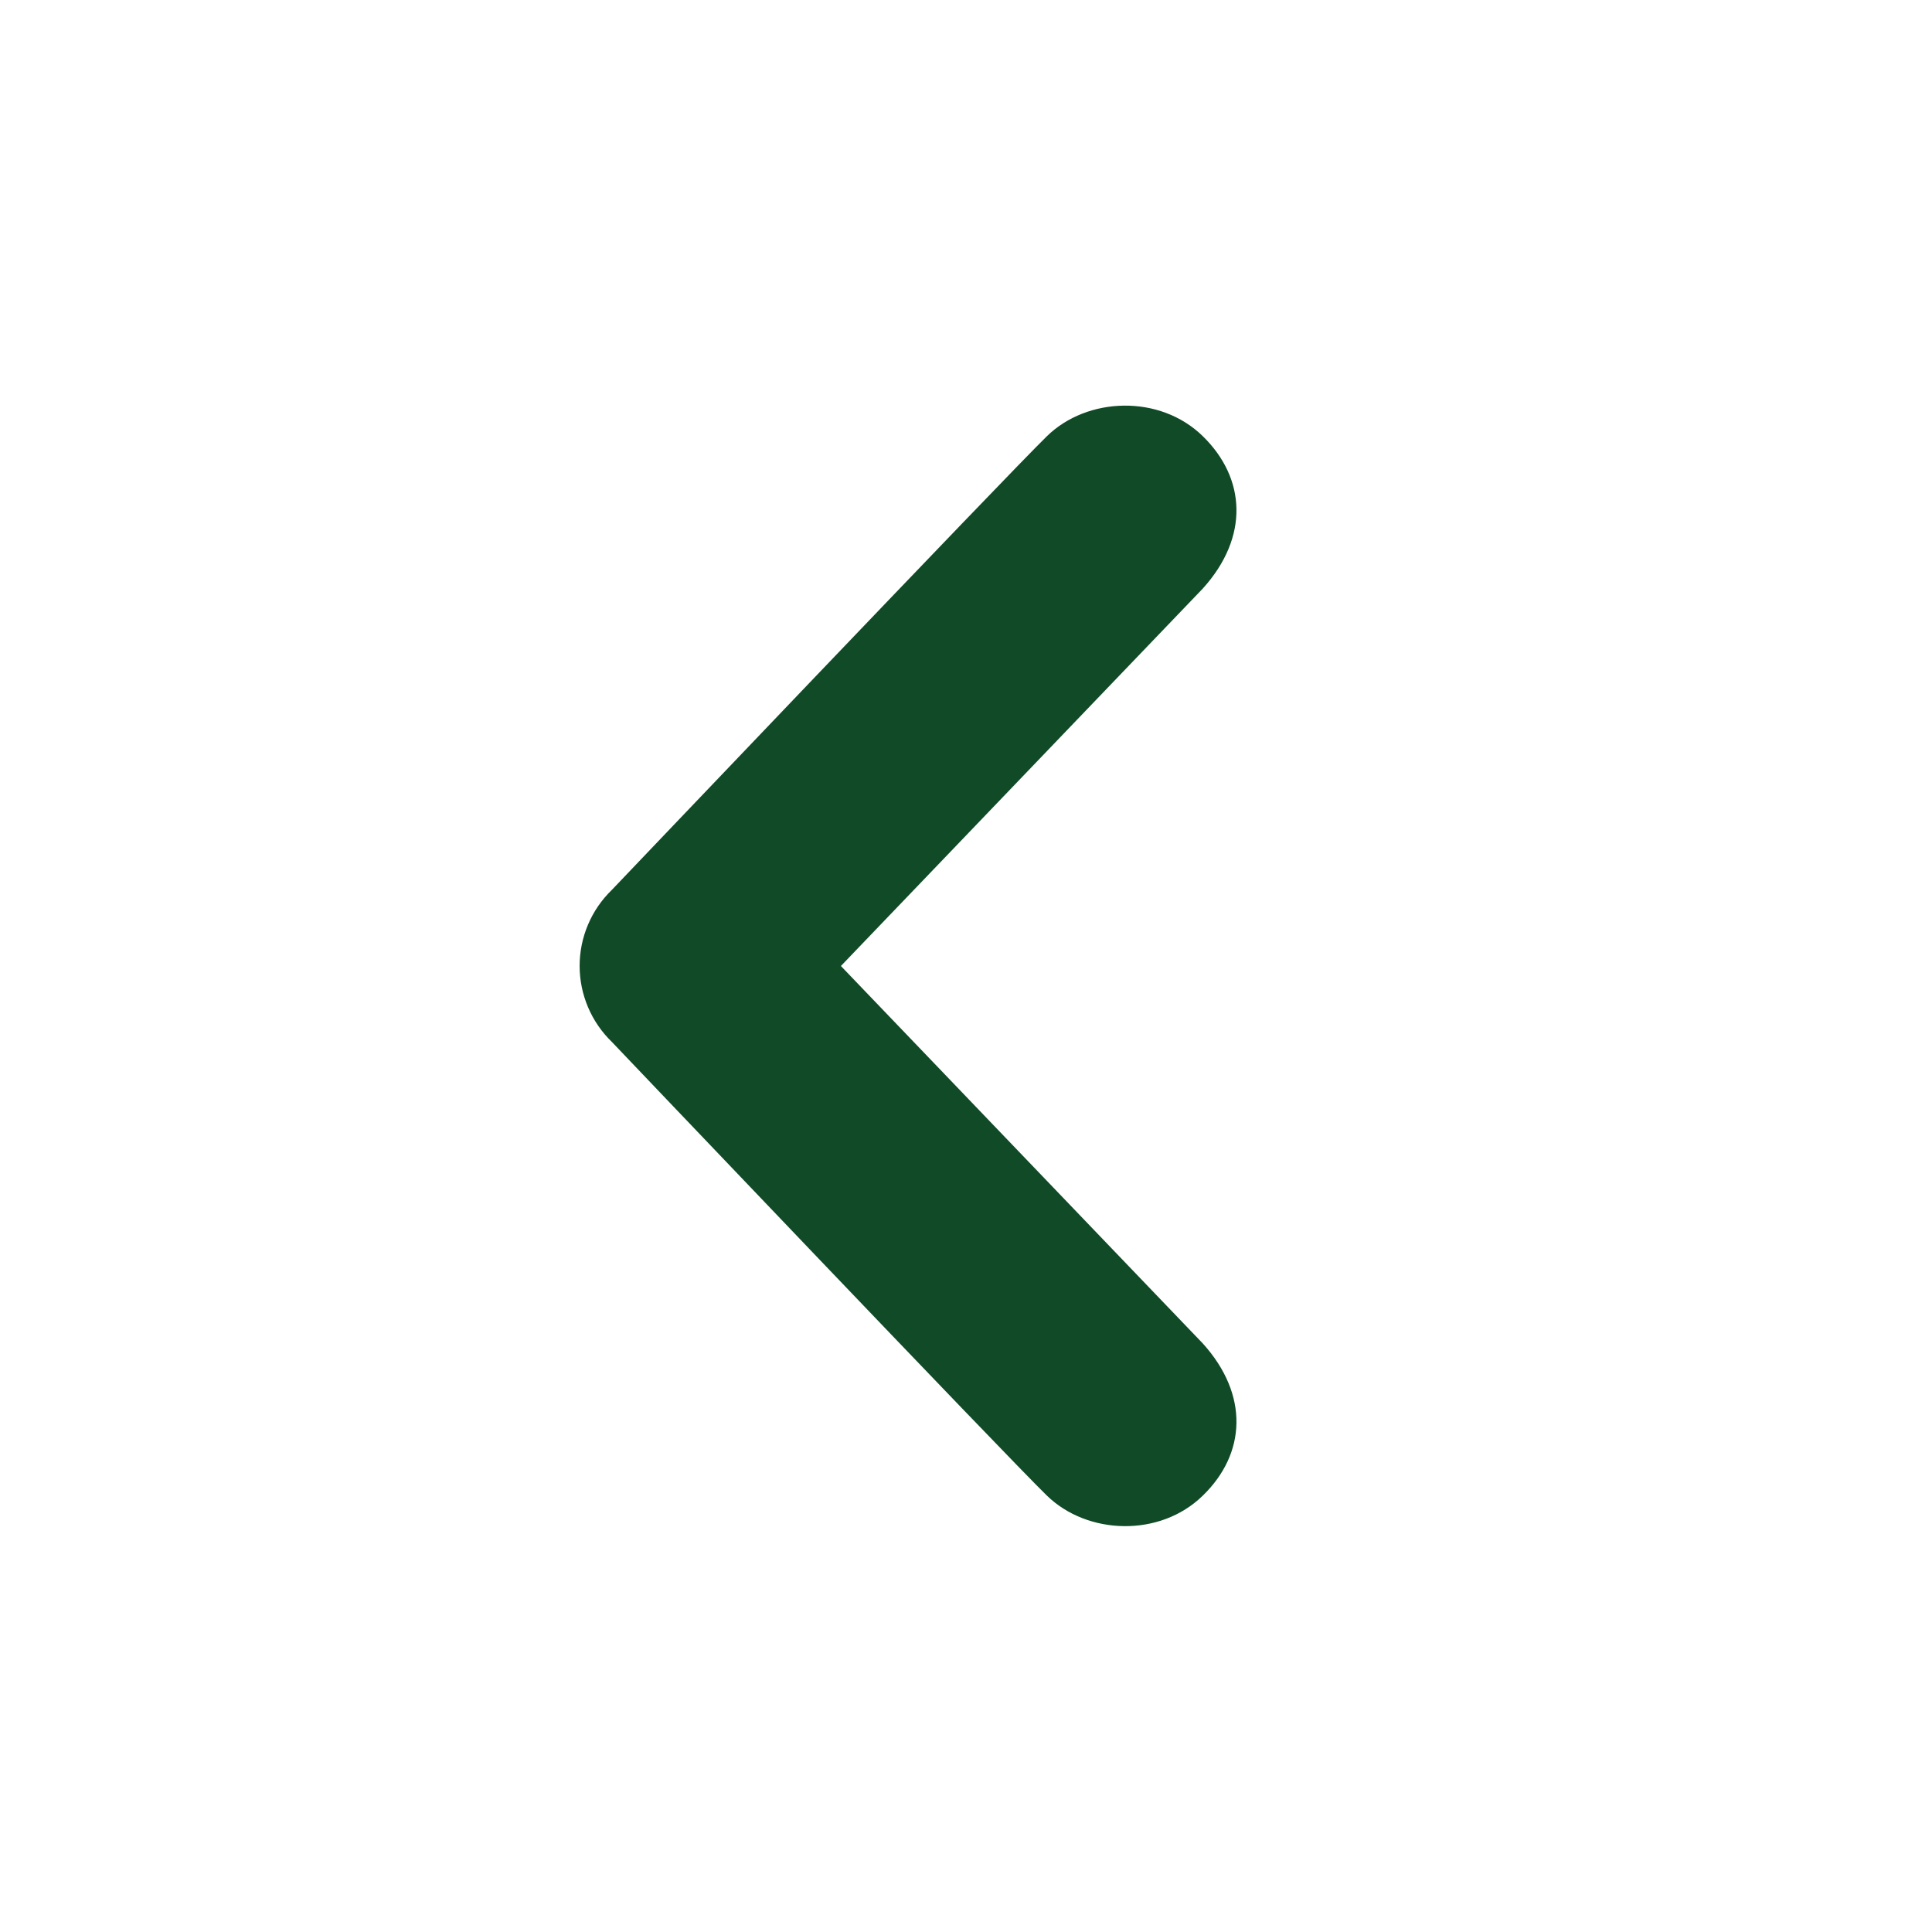
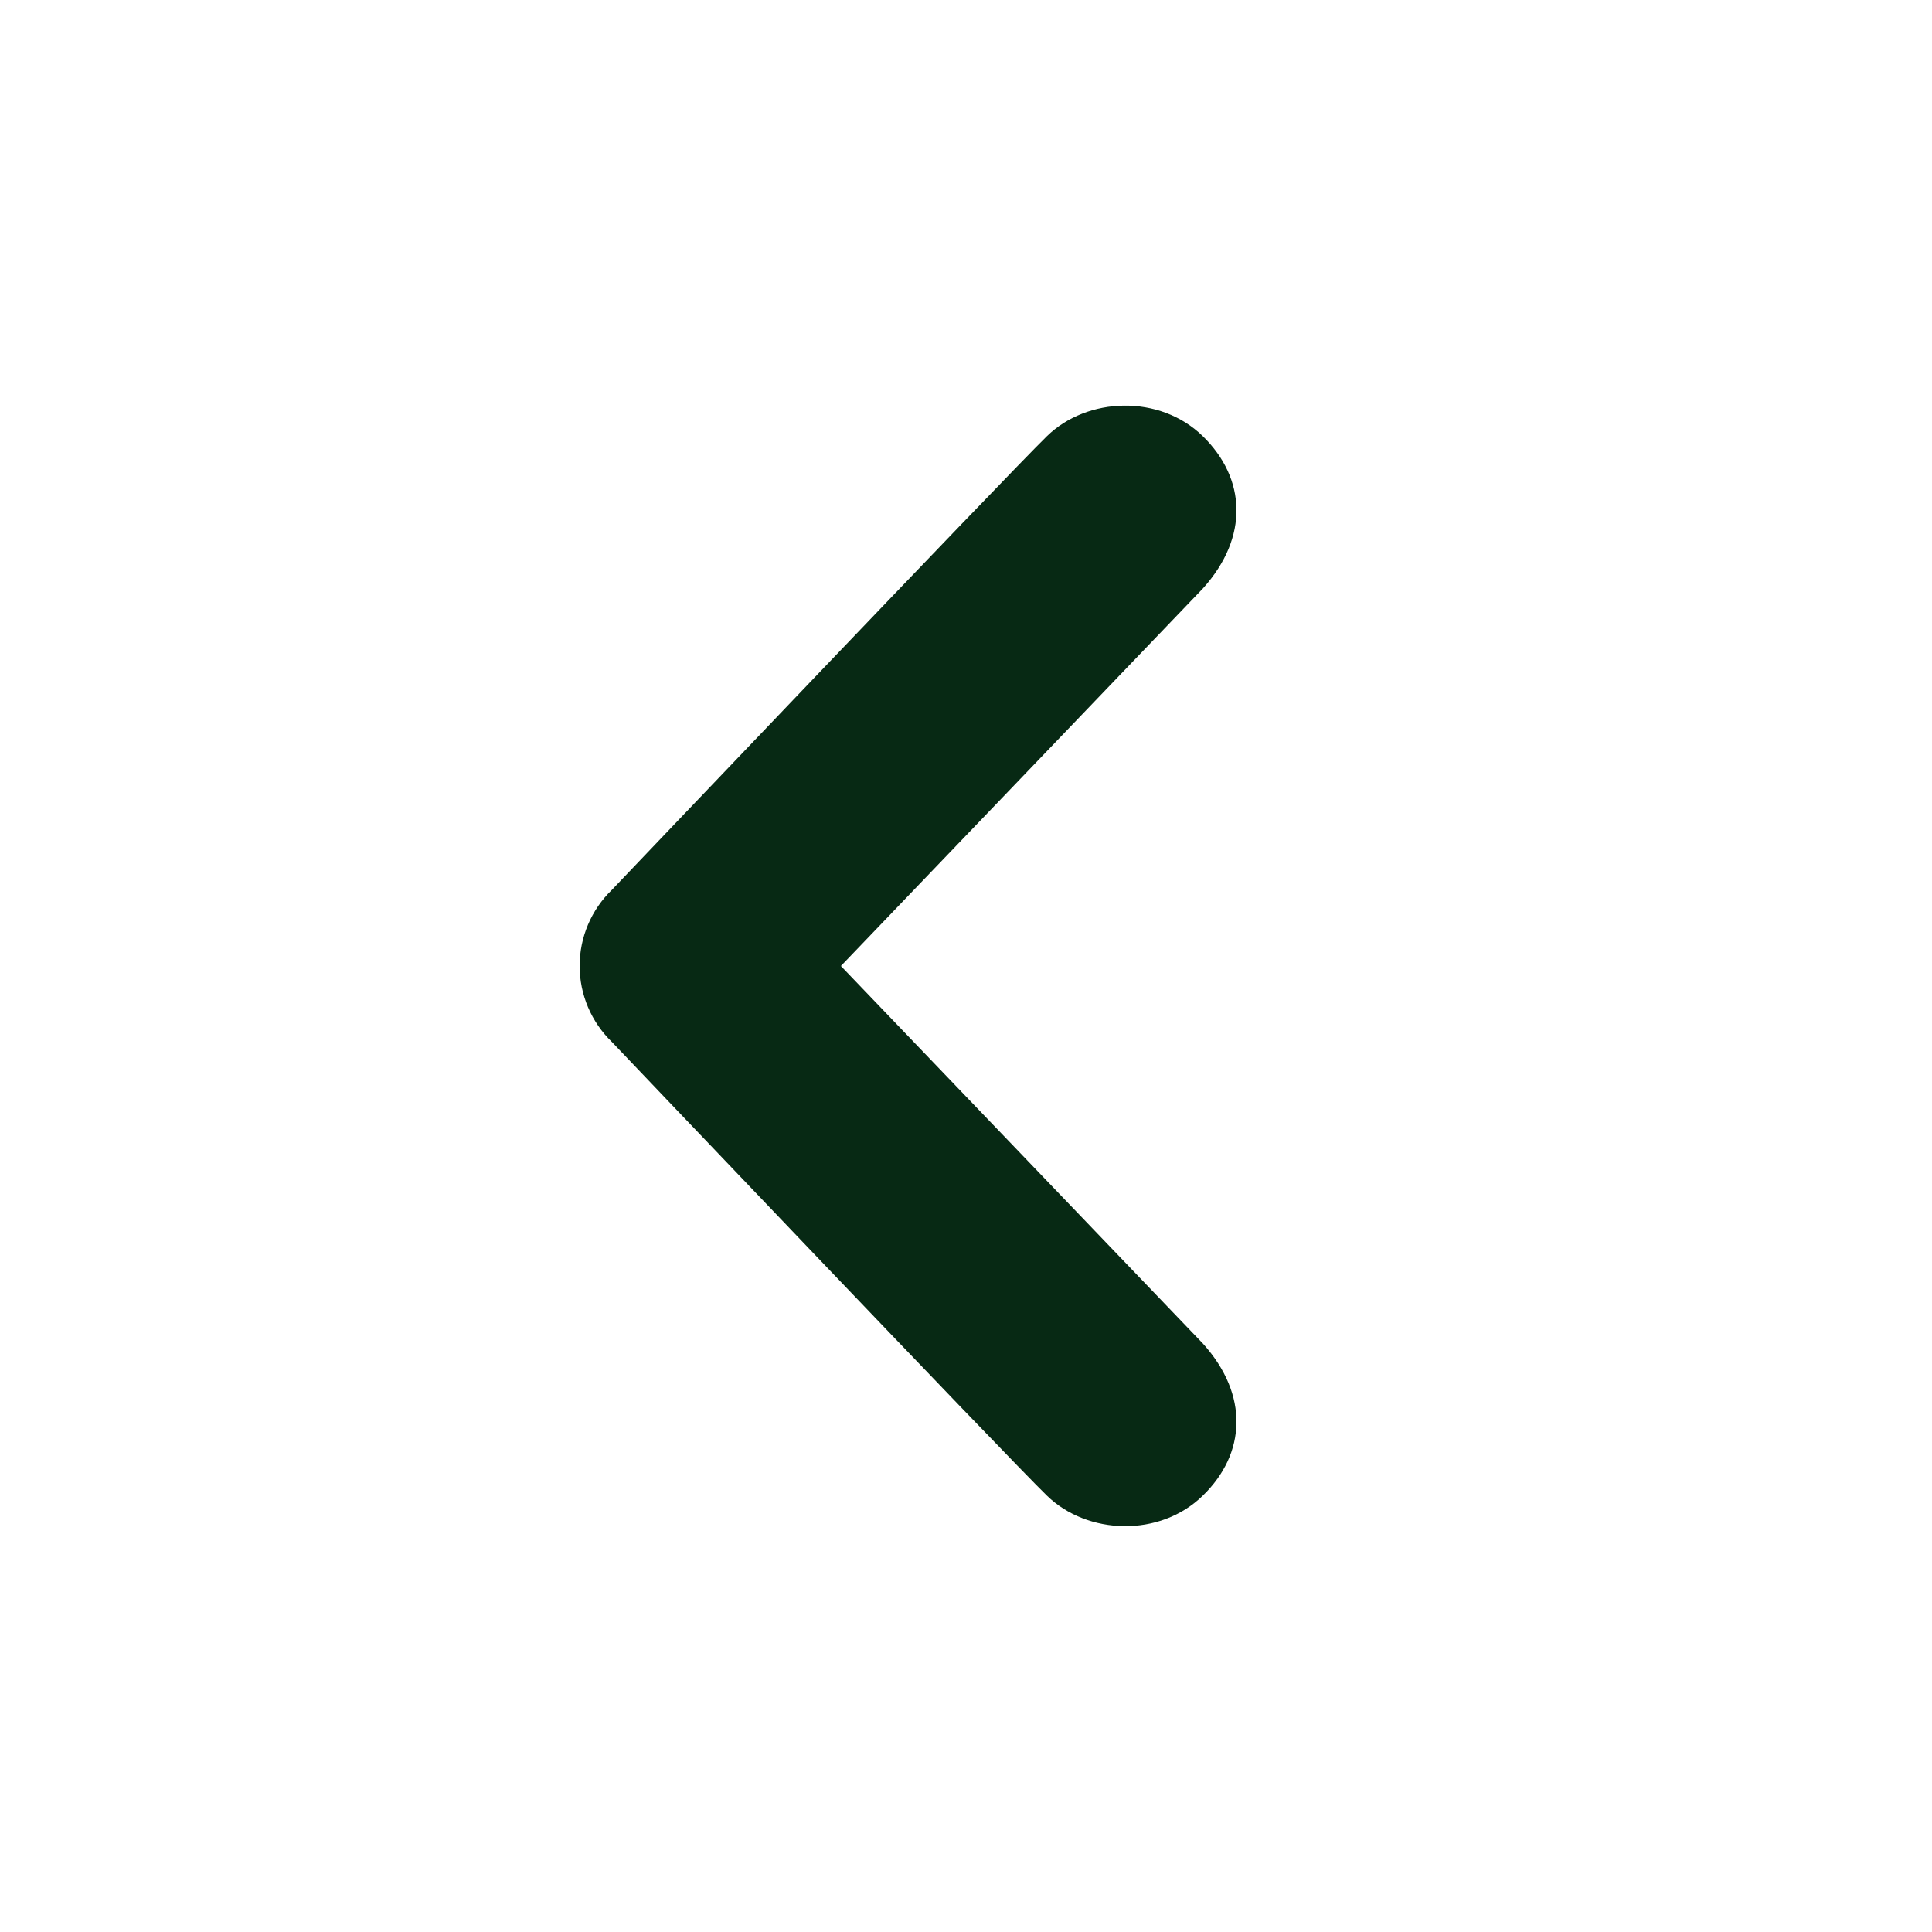
<svg xmlns="http://www.w3.org/2000/svg" width="20" height="20" viewBox="0 0 20 20">
-   <path fill="#114a27" d="M12.452 4.516c.446.436.481 1.043 0 1.576L8.705 10l3.747 3.908c.481.533.446 1.141 0 1.574c-.445.436-1.197.408-1.615 0c-.418-.406-4.502-4.695-4.502-4.695a1.095 1.095 0 0 1 0-1.576s4.084-4.287 4.502-4.695c.418-.409 1.17-.436 1.615 0z" />
+   <path fill="#072914" d="M12.452 4.516c.446.436.481 1.043 0 1.576L8.705 10l3.747 3.908c.481.533.446 1.141 0 1.574c-.445.436-1.197.408-1.615 0c-.418-.406-4.502-4.695-4.502-4.695a1.095 1.095 0 0 1 0-1.576s4.084-4.287 4.502-4.695c.418-.409 1.17-.436 1.615 0z" />
</svg>
